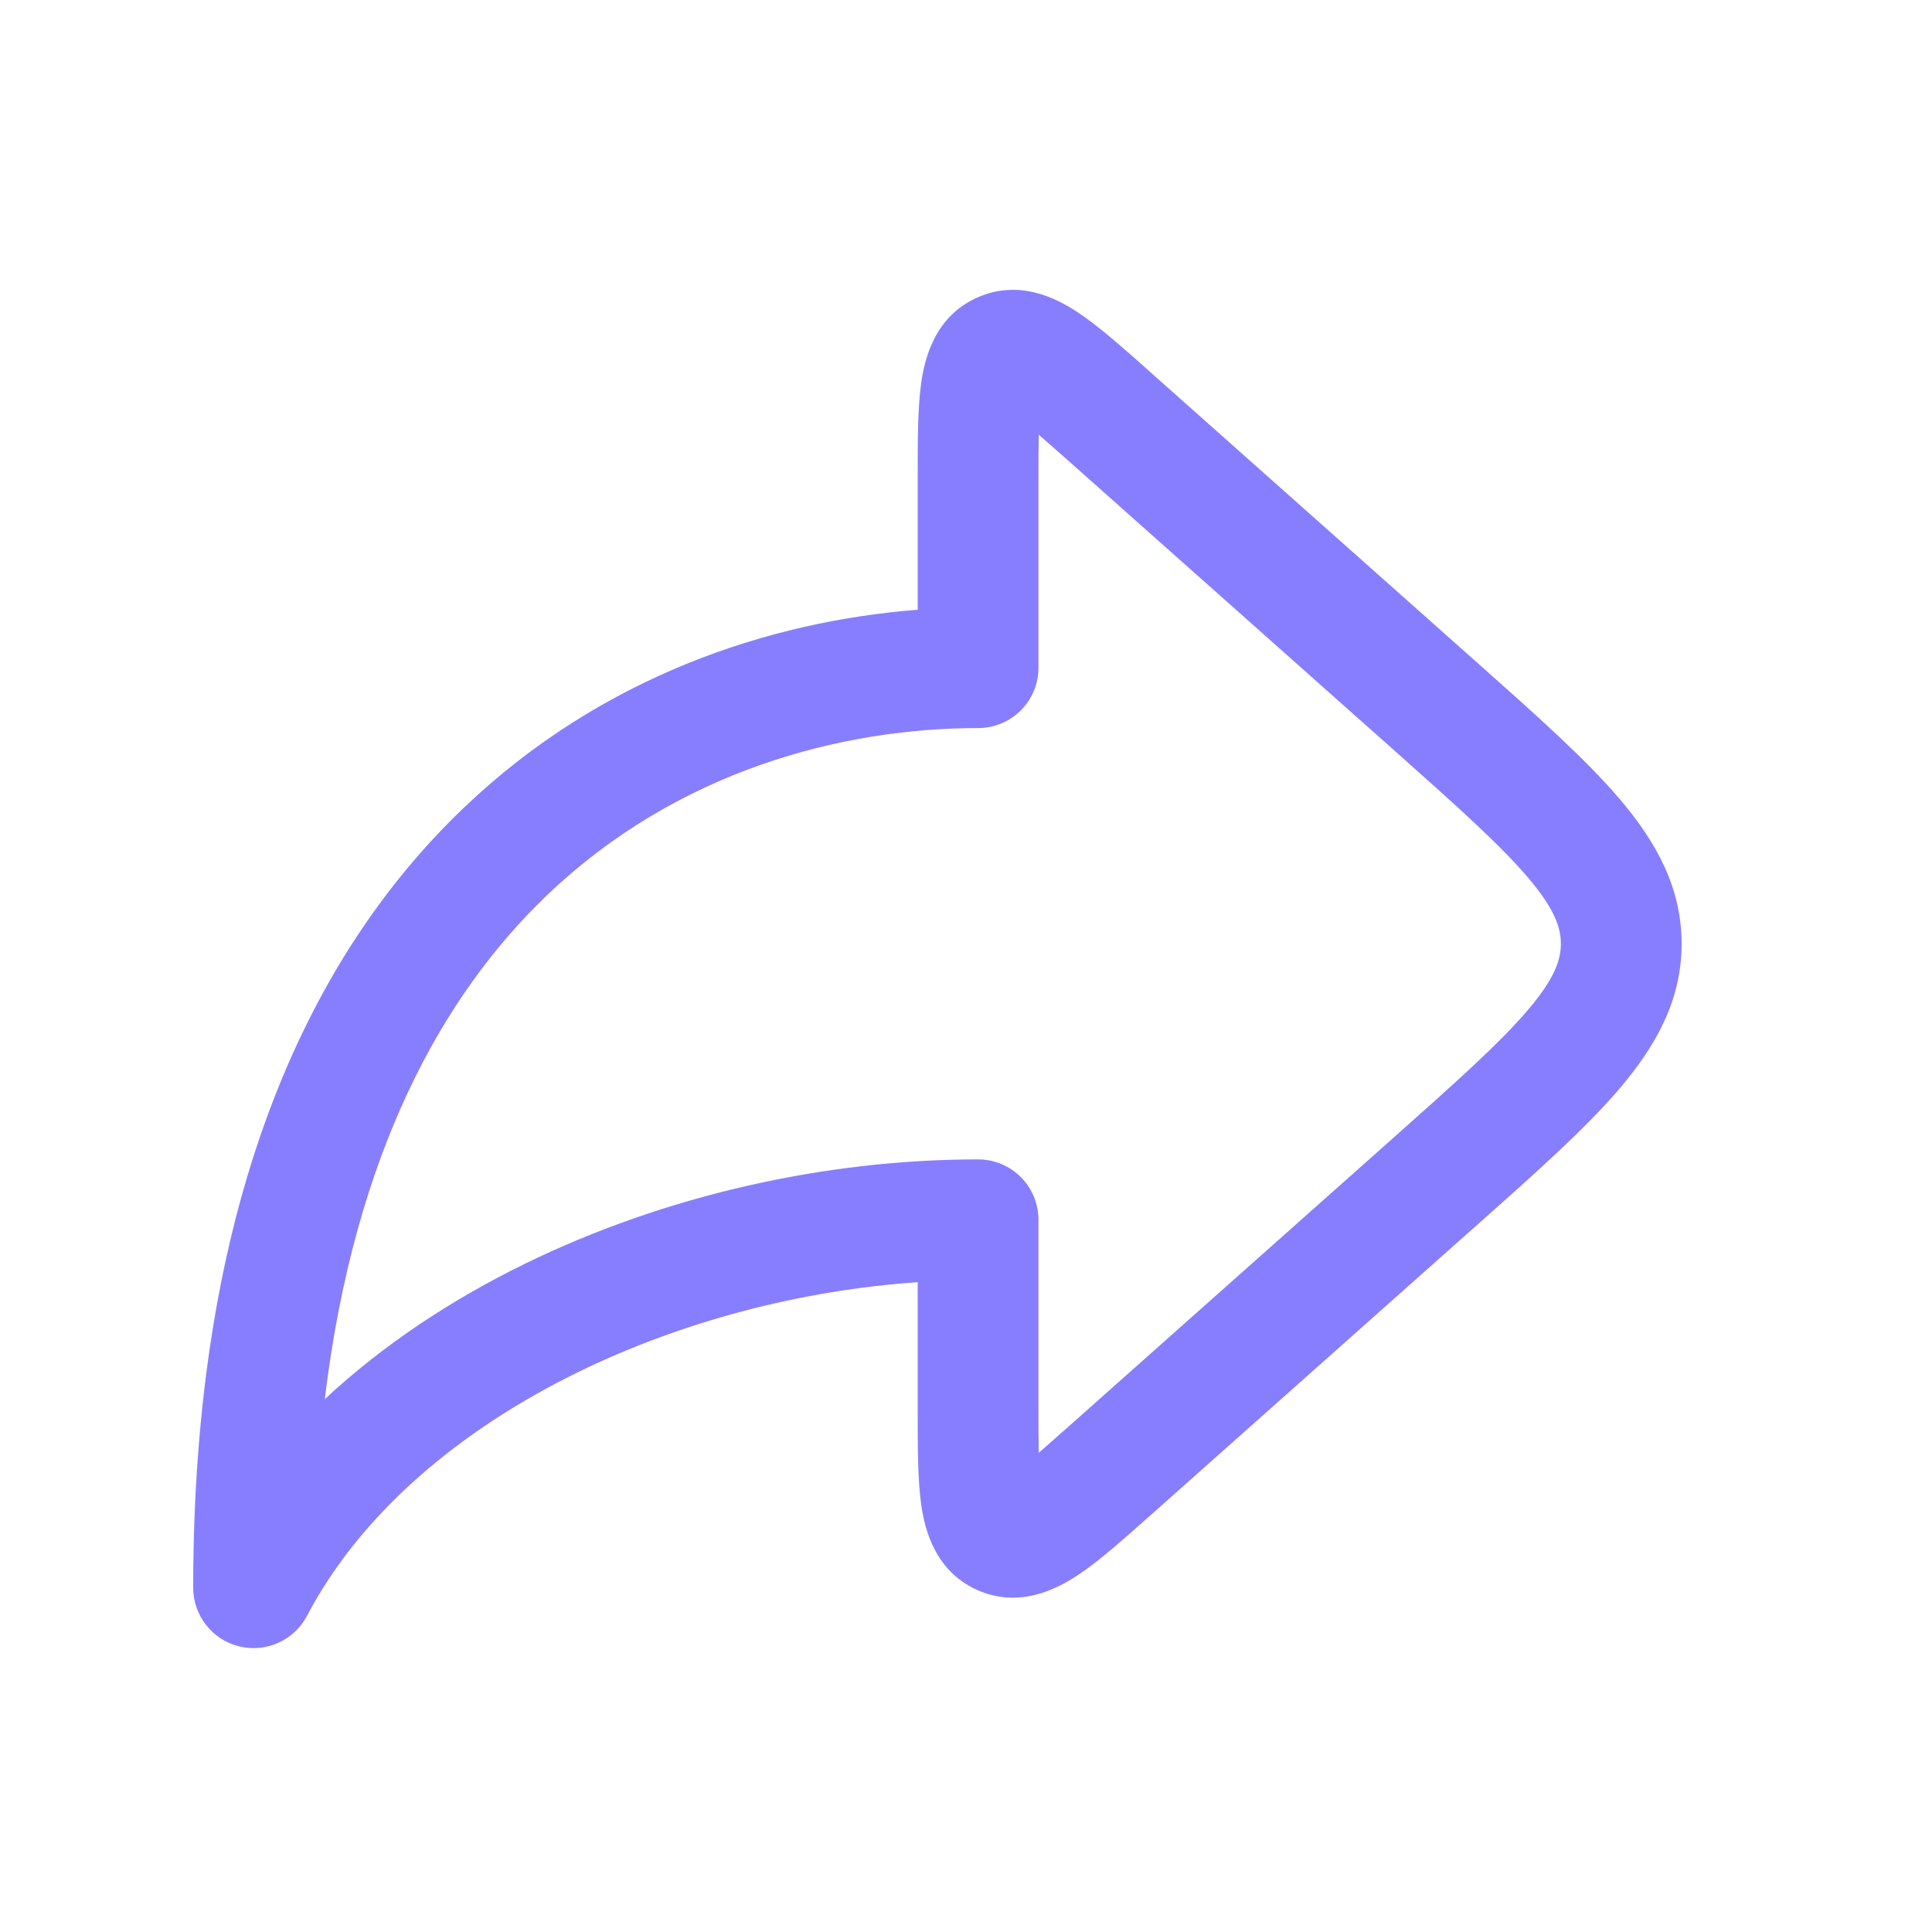
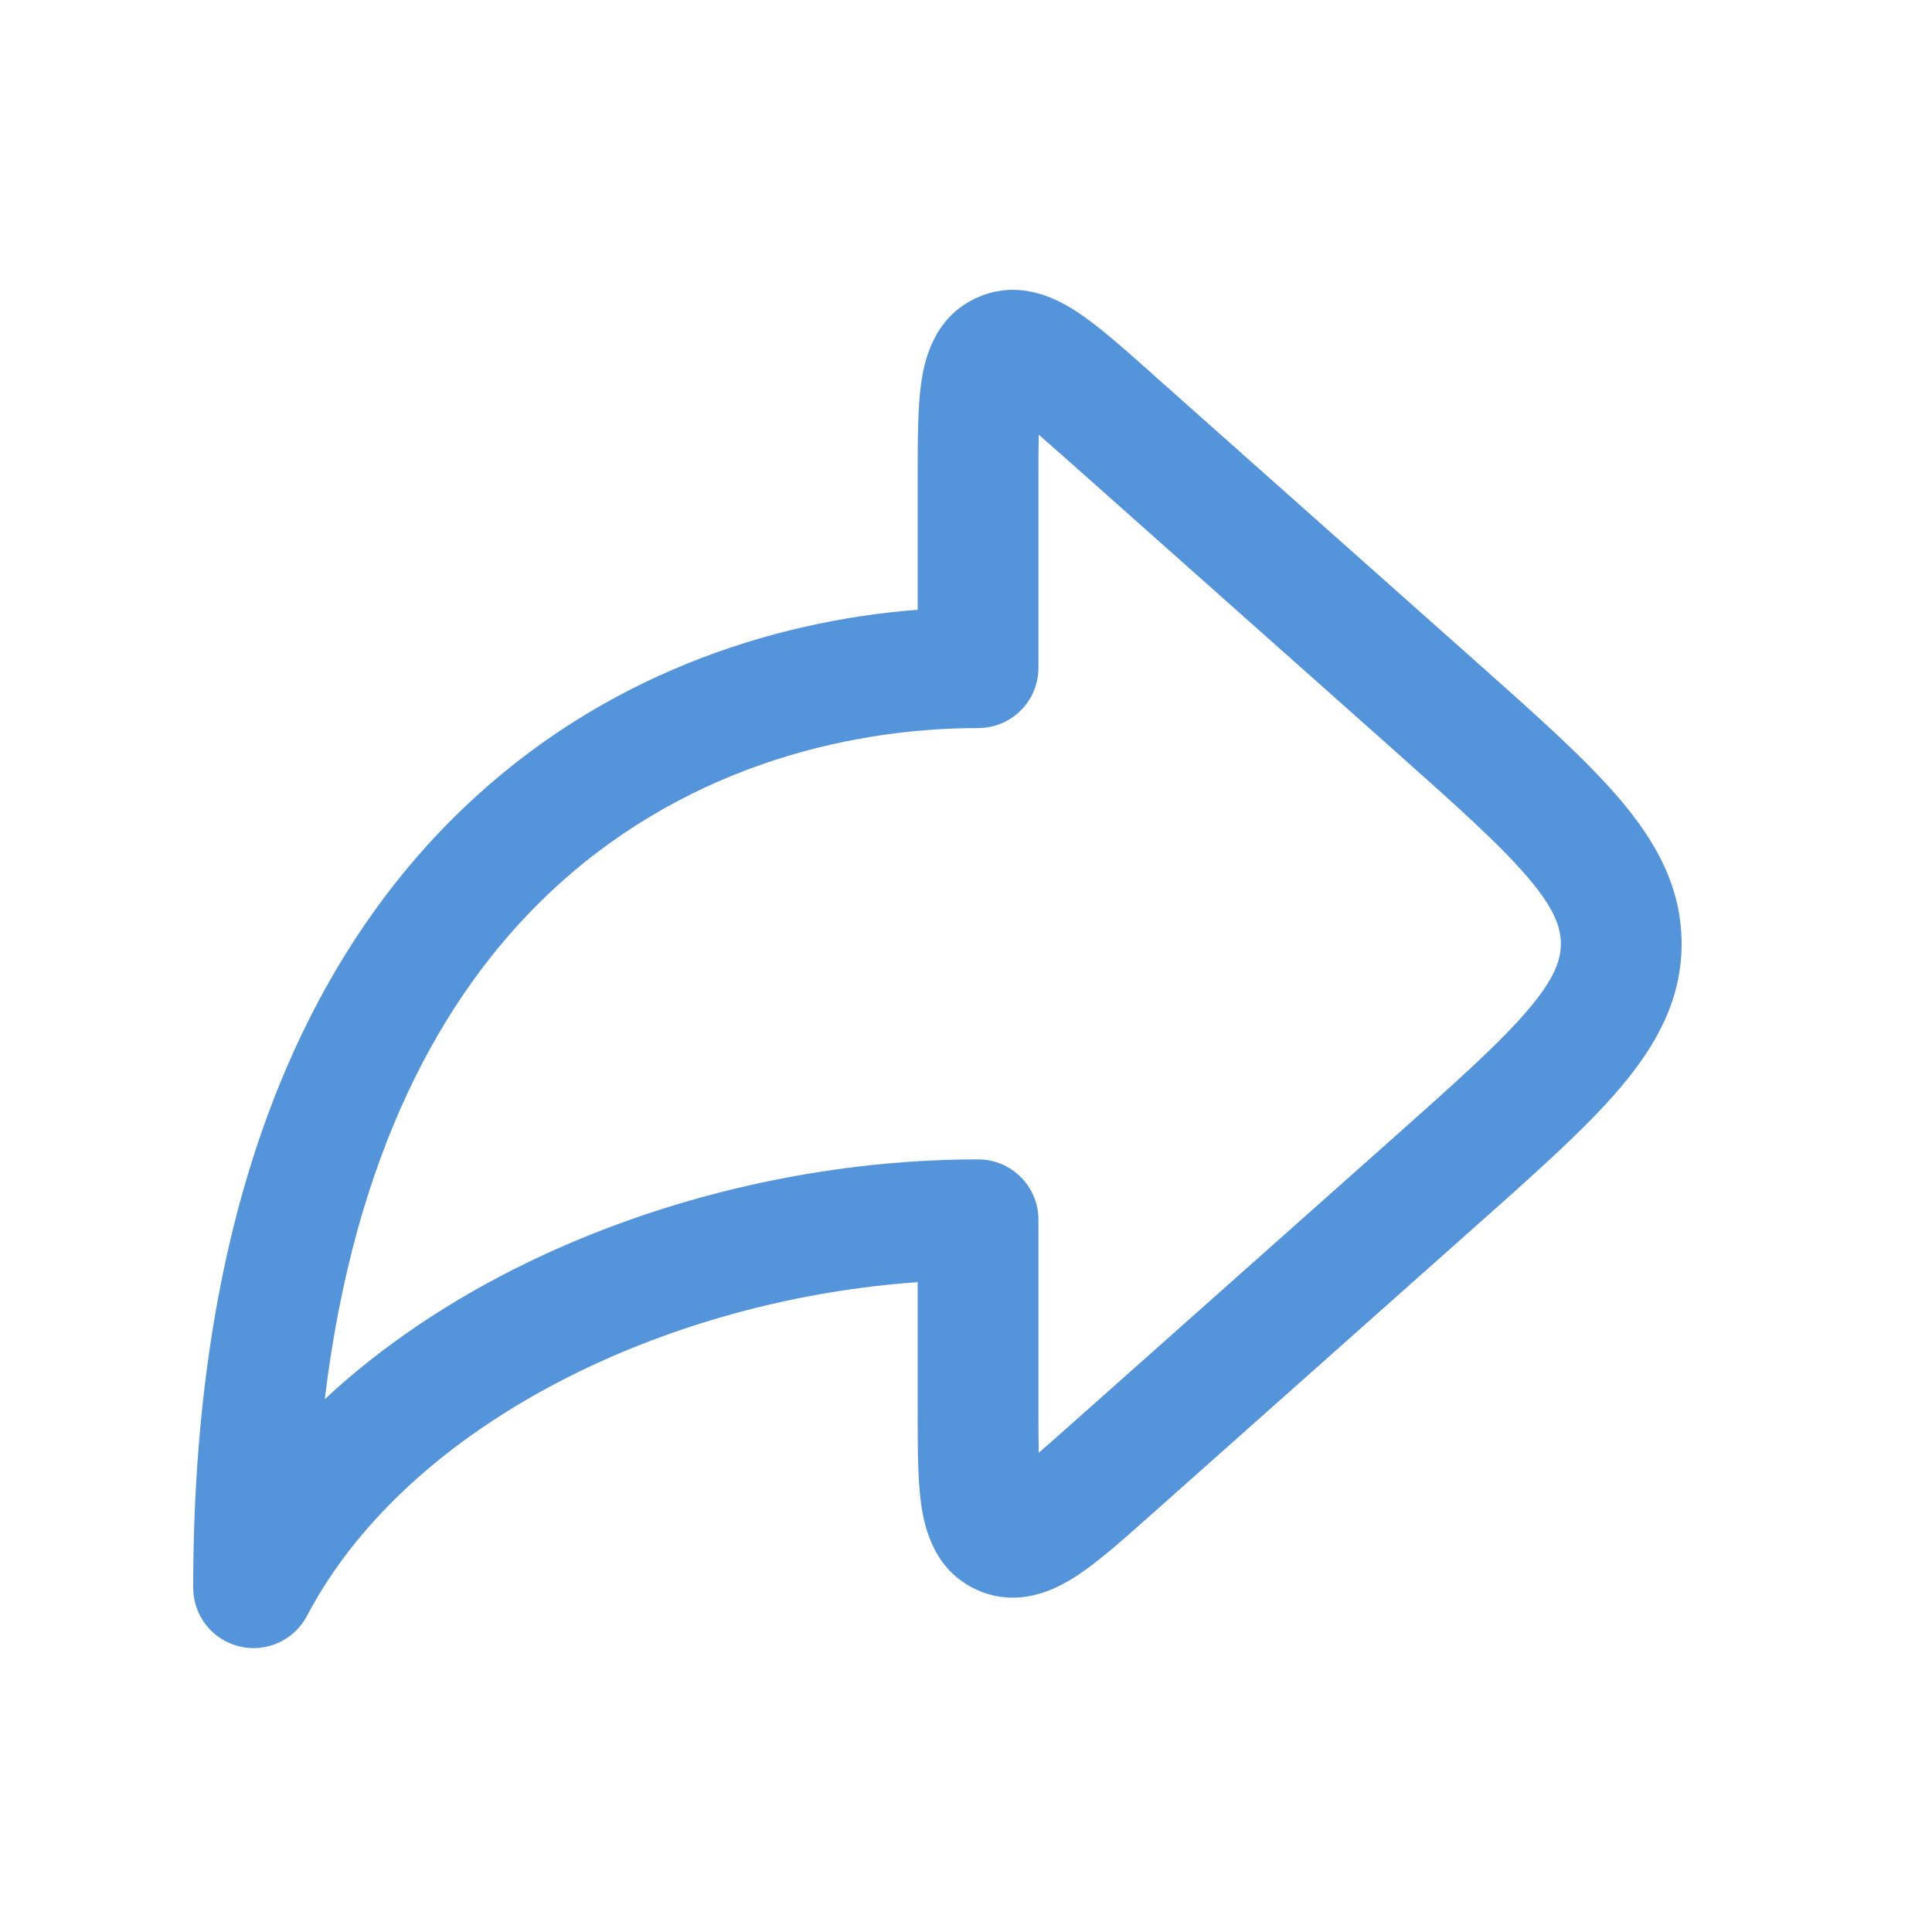
<svg xmlns="http://www.w3.org/2000/svg" width="20" height="20" viewBox="0 0 20 20" fill="none">
-   <path fill-rule="evenodd" clip-rule="evenodd" d="M11.895 3.84C11.906 3.85 11.916 3.859 11.927 3.869L15.272 6.842C15.896 7.397 16.414 7.856 16.769 8.274C17.142 8.713 17.408 9.185 17.408 9.77C17.408 10.354 17.142 10.826 16.769 11.265C16.414 11.683 15.896 12.143 15.272 12.697L11.927 15.671C11.916 15.68 11.906 15.69 11.895 15.699C11.625 15.94 11.372 16.164 11.154 16.308C10.94 16.449 10.551 16.654 10.115 16.459C9.679 16.263 9.574 15.835 9.537 15.582C9.5 15.323 9.5 14.985 9.5 14.624C9.5 14.609 9.5 14.595 9.5 14.581V13.273C8.29 13.357 7.065 13.678 5.993 14.2C4.732 14.815 3.725 15.686 3.178 16.727C3.045 16.981 2.755 17.112 2.475 17.043C2.196 16.974 2 16.724 2 16.436C2 12.502 3.151 9.94 4.797 8.366C6.232 6.993 7.98 6.43 9.5 6.312V4.959C9.5 4.944 9.5 4.93 9.5 4.916C9.5 4.554 9.5 4.216 9.537 3.958C9.574 3.704 9.679 3.276 10.115 3.081C10.551 2.885 10.94 3.09 11.154 3.231C11.372 3.375 11.625 3.6 11.895 3.84ZM10.753 4.5C10.847 4.581 10.959 4.681 11.097 4.803L14.407 7.745C15.075 8.339 15.525 8.741 15.817 9.084C16.097 9.413 16.158 9.606 16.158 9.77C16.158 9.933 16.097 10.126 15.817 10.455C15.525 10.798 15.075 11.2 14.407 11.794L11.097 14.736C10.959 14.858 10.847 14.958 10.753 15.039C10.75 14.915 10.75 14.764 10.75 14.581V12.627C10.75 12.281 10.47 12.002 10.125 12.002C8.531 12.002 6.875 12.38 5.445 13.077C4.679 13.45 3.966 13.921 3.362 14.484C3.669 11.944 4.577 10.306 5.661 9.269C7.011 7.977 8.717 7.537 10.125 7.537C10.47 7.537 10.75 7.258 10.75 6.912V4.959C10.75 4.775 10.75 4.624 10.753 4.5Z" fill="#877EFF" />
+   <path fill-rule="evenodd" clip-rule="evenodd" d="M11.895 3.84C11.906 3.85 11.916 3.859 11.927 3.869L15.272 6.842C15.896 7.397 16.414 7.856 16.769 8.274C17.142 8.713 17.408 9.185 17.408 9.77C17.408 10.354 17.142 10.826 16.769 11.265C16.414 11.683 15.896 12.143 15.272 12.697L11.927 15.671C11.916 15.68 11.906 15.69 11.895 15.699C11.625 15.94 11.372 16.164 11.154 16.308C10.94 16.449 10.551 16.654 10.115 16.459C9.679 16.263 9.574 15.835 9.537 15.582C9.5 15.323 9.5 14.985 9.5 14.624C9.5 14.609 9.5 14.595 9.5 14.581V13.273C8.29 13.357 7.065 13.678 5.993 14.2C4.732 14.815 3.725 15.686 3.178 16.727C3.045 16.981 2.755 17.112 2.475 17.043C2.196 16.974 2 16.724 2 16.436C2 12.502 3.151 9.94 4.797 8.366C6.232 6.993 7.98 6.43 9.5 6.312V4.959C9.5 4.944 9.5 4.93 9.5 4.916C9.5 4.554 9.5 4.216 9.537 3.958C9.574 3.704 9.679 3.276 10.115 3.081C10.551 2.885 10.94 3.09 11.154 3.231C11.372 3.375 11.625 3.6 11.895 3.84ZM10.753 4.5C10.847 4.581 10.959 4.681 11.097 4.803L14.407 7.745C15.075 8.339 15.525 8.741 15.817 9.084C16.097 9.413 16.158 9.606 16.158 9.77C16.158 9.933 16.097 10.126 15.817 10.455C15.525 10.798 15.075 11.2 14.407 11.794L11.097 14.736C10.959 14.858 10.847 14.958 10.753 15.039C10.75 14.915 10.75 14.764 10.75 14.581V12.627C10.75 12.281 10.47 12.002 10.125 12.002C8.531 12.002 6.875 12.38 5.445 13.077C4.679 13.45 3.966 13.921 3.362 14.484C3.669 11.944 4.577 10.306 5.661 9.269C7.011 7.977 8.717 7.537 10.125 7.537C10.47 7.537 10.75 7.258 10.75 6.912V4.959C10.75 4.775 10.75 4.624 10.753 4.5Z" fill="#5494DA" />
</svg>
